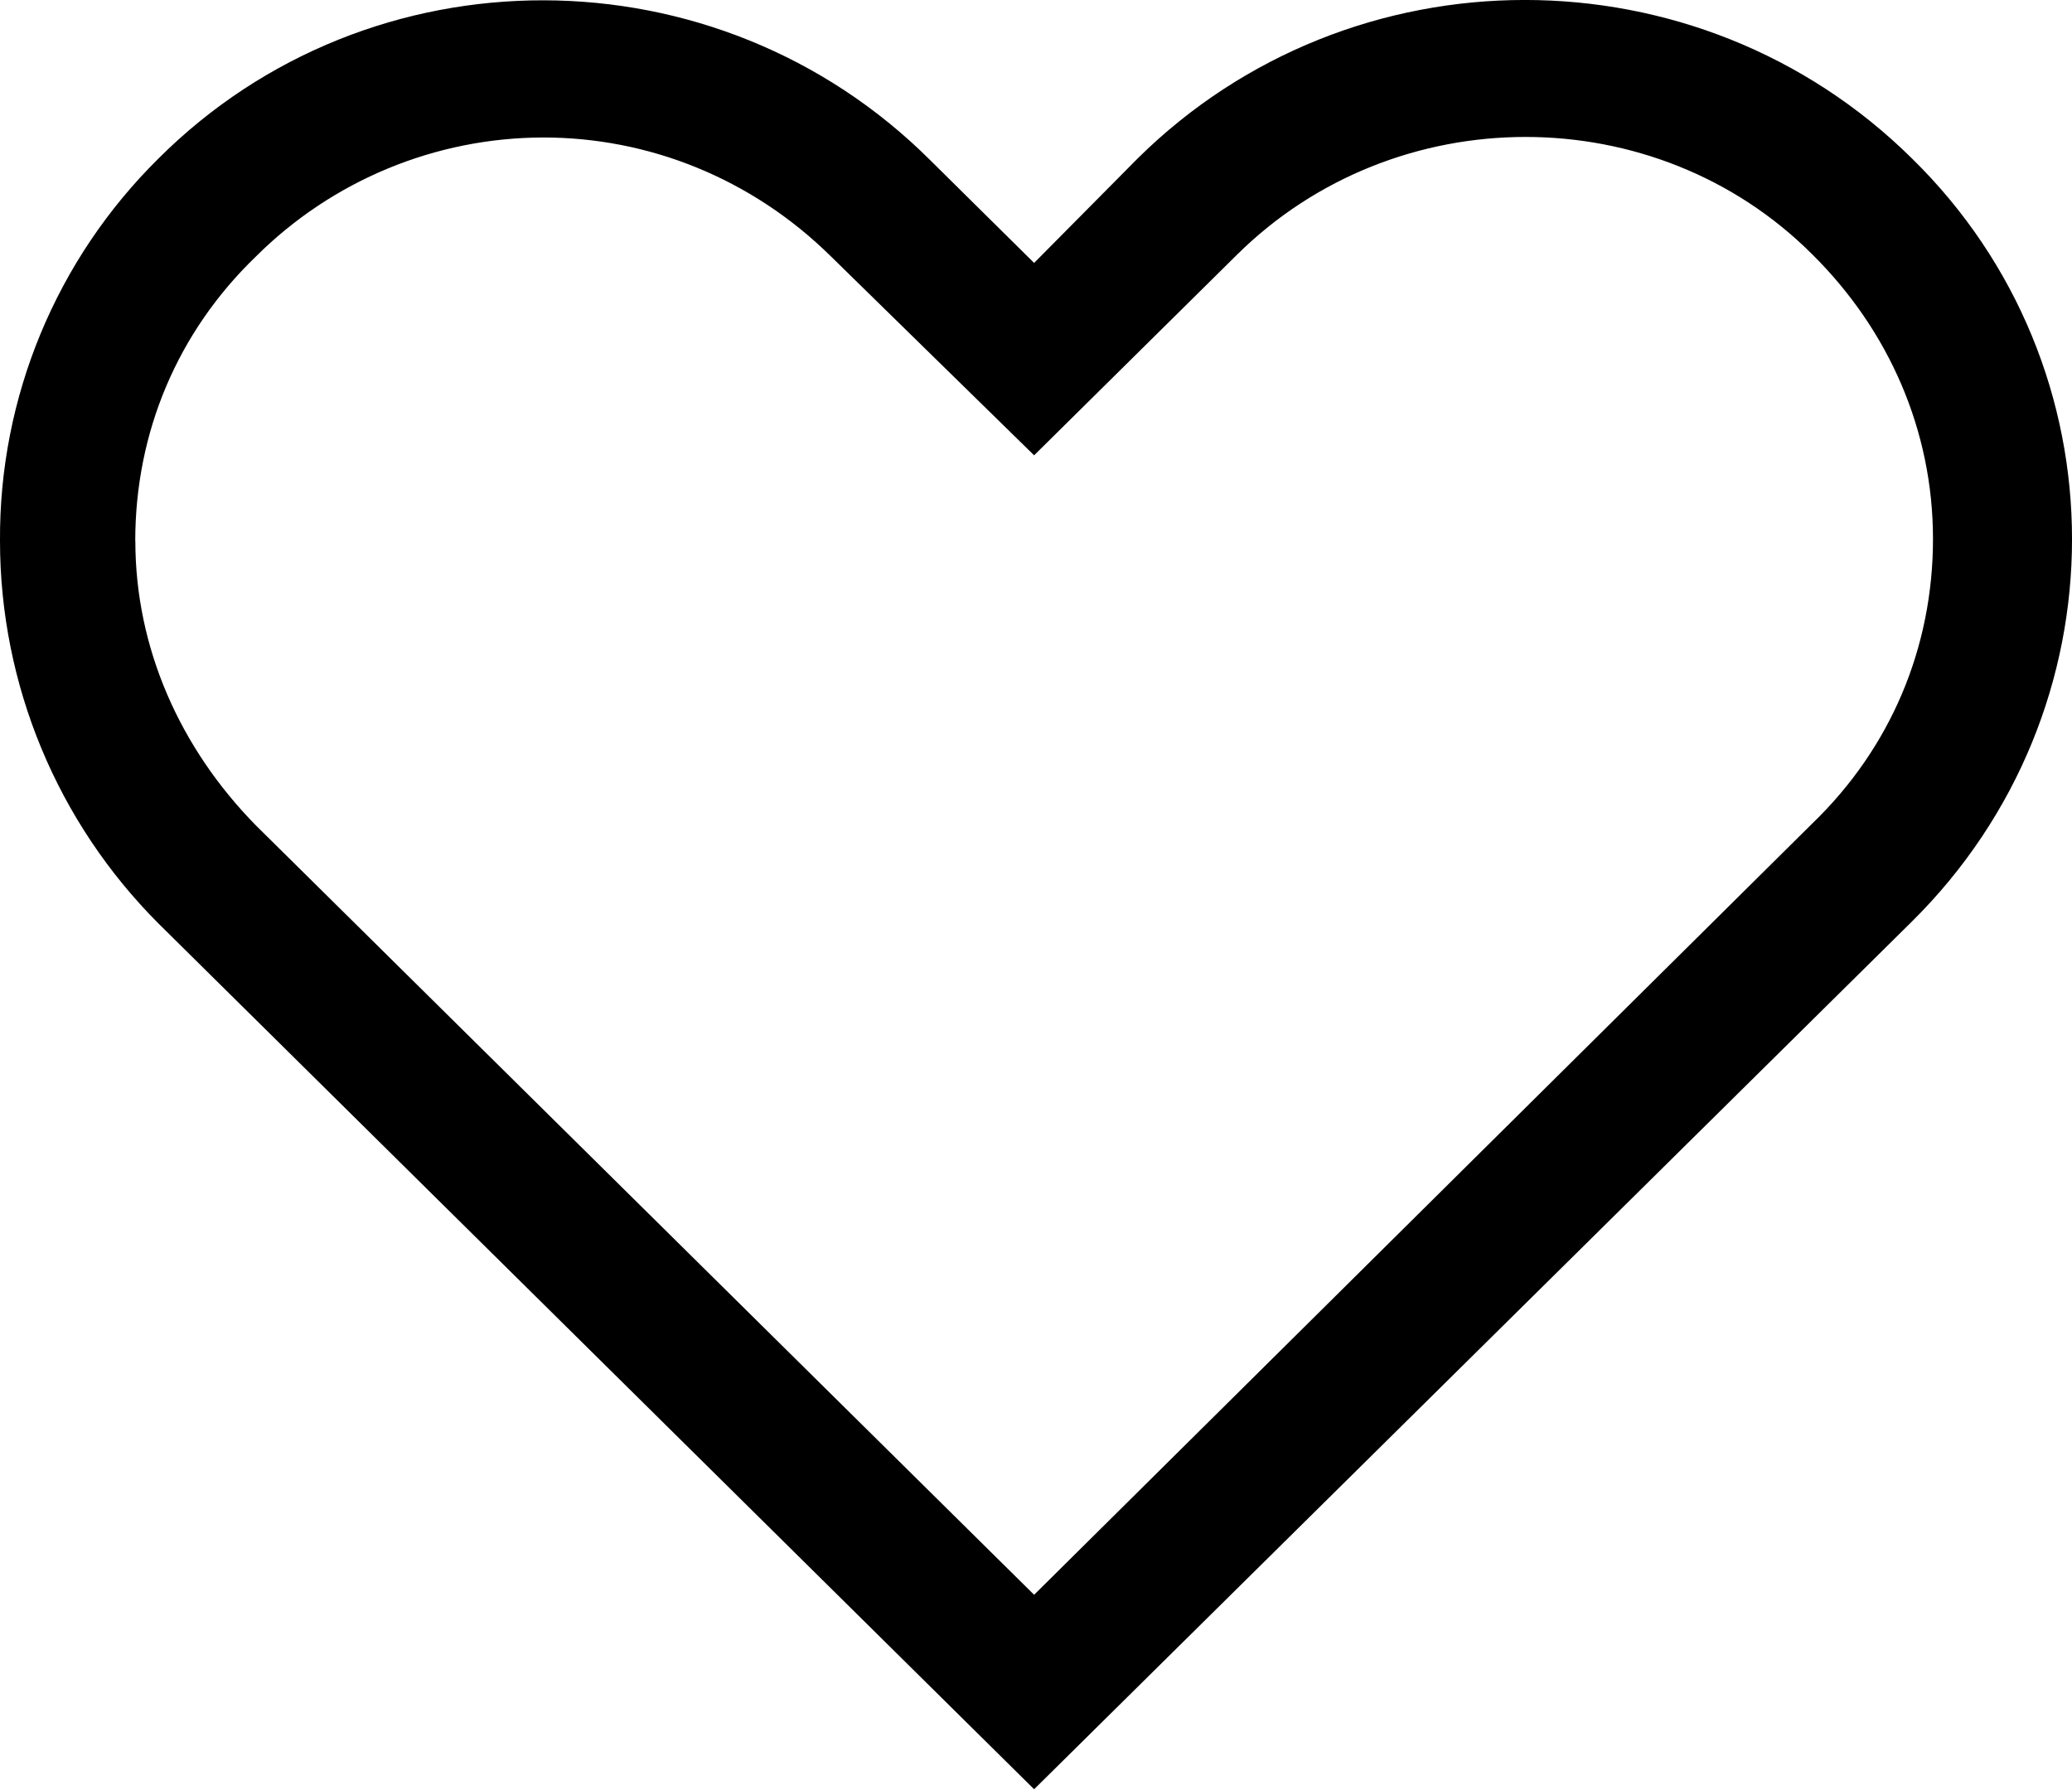
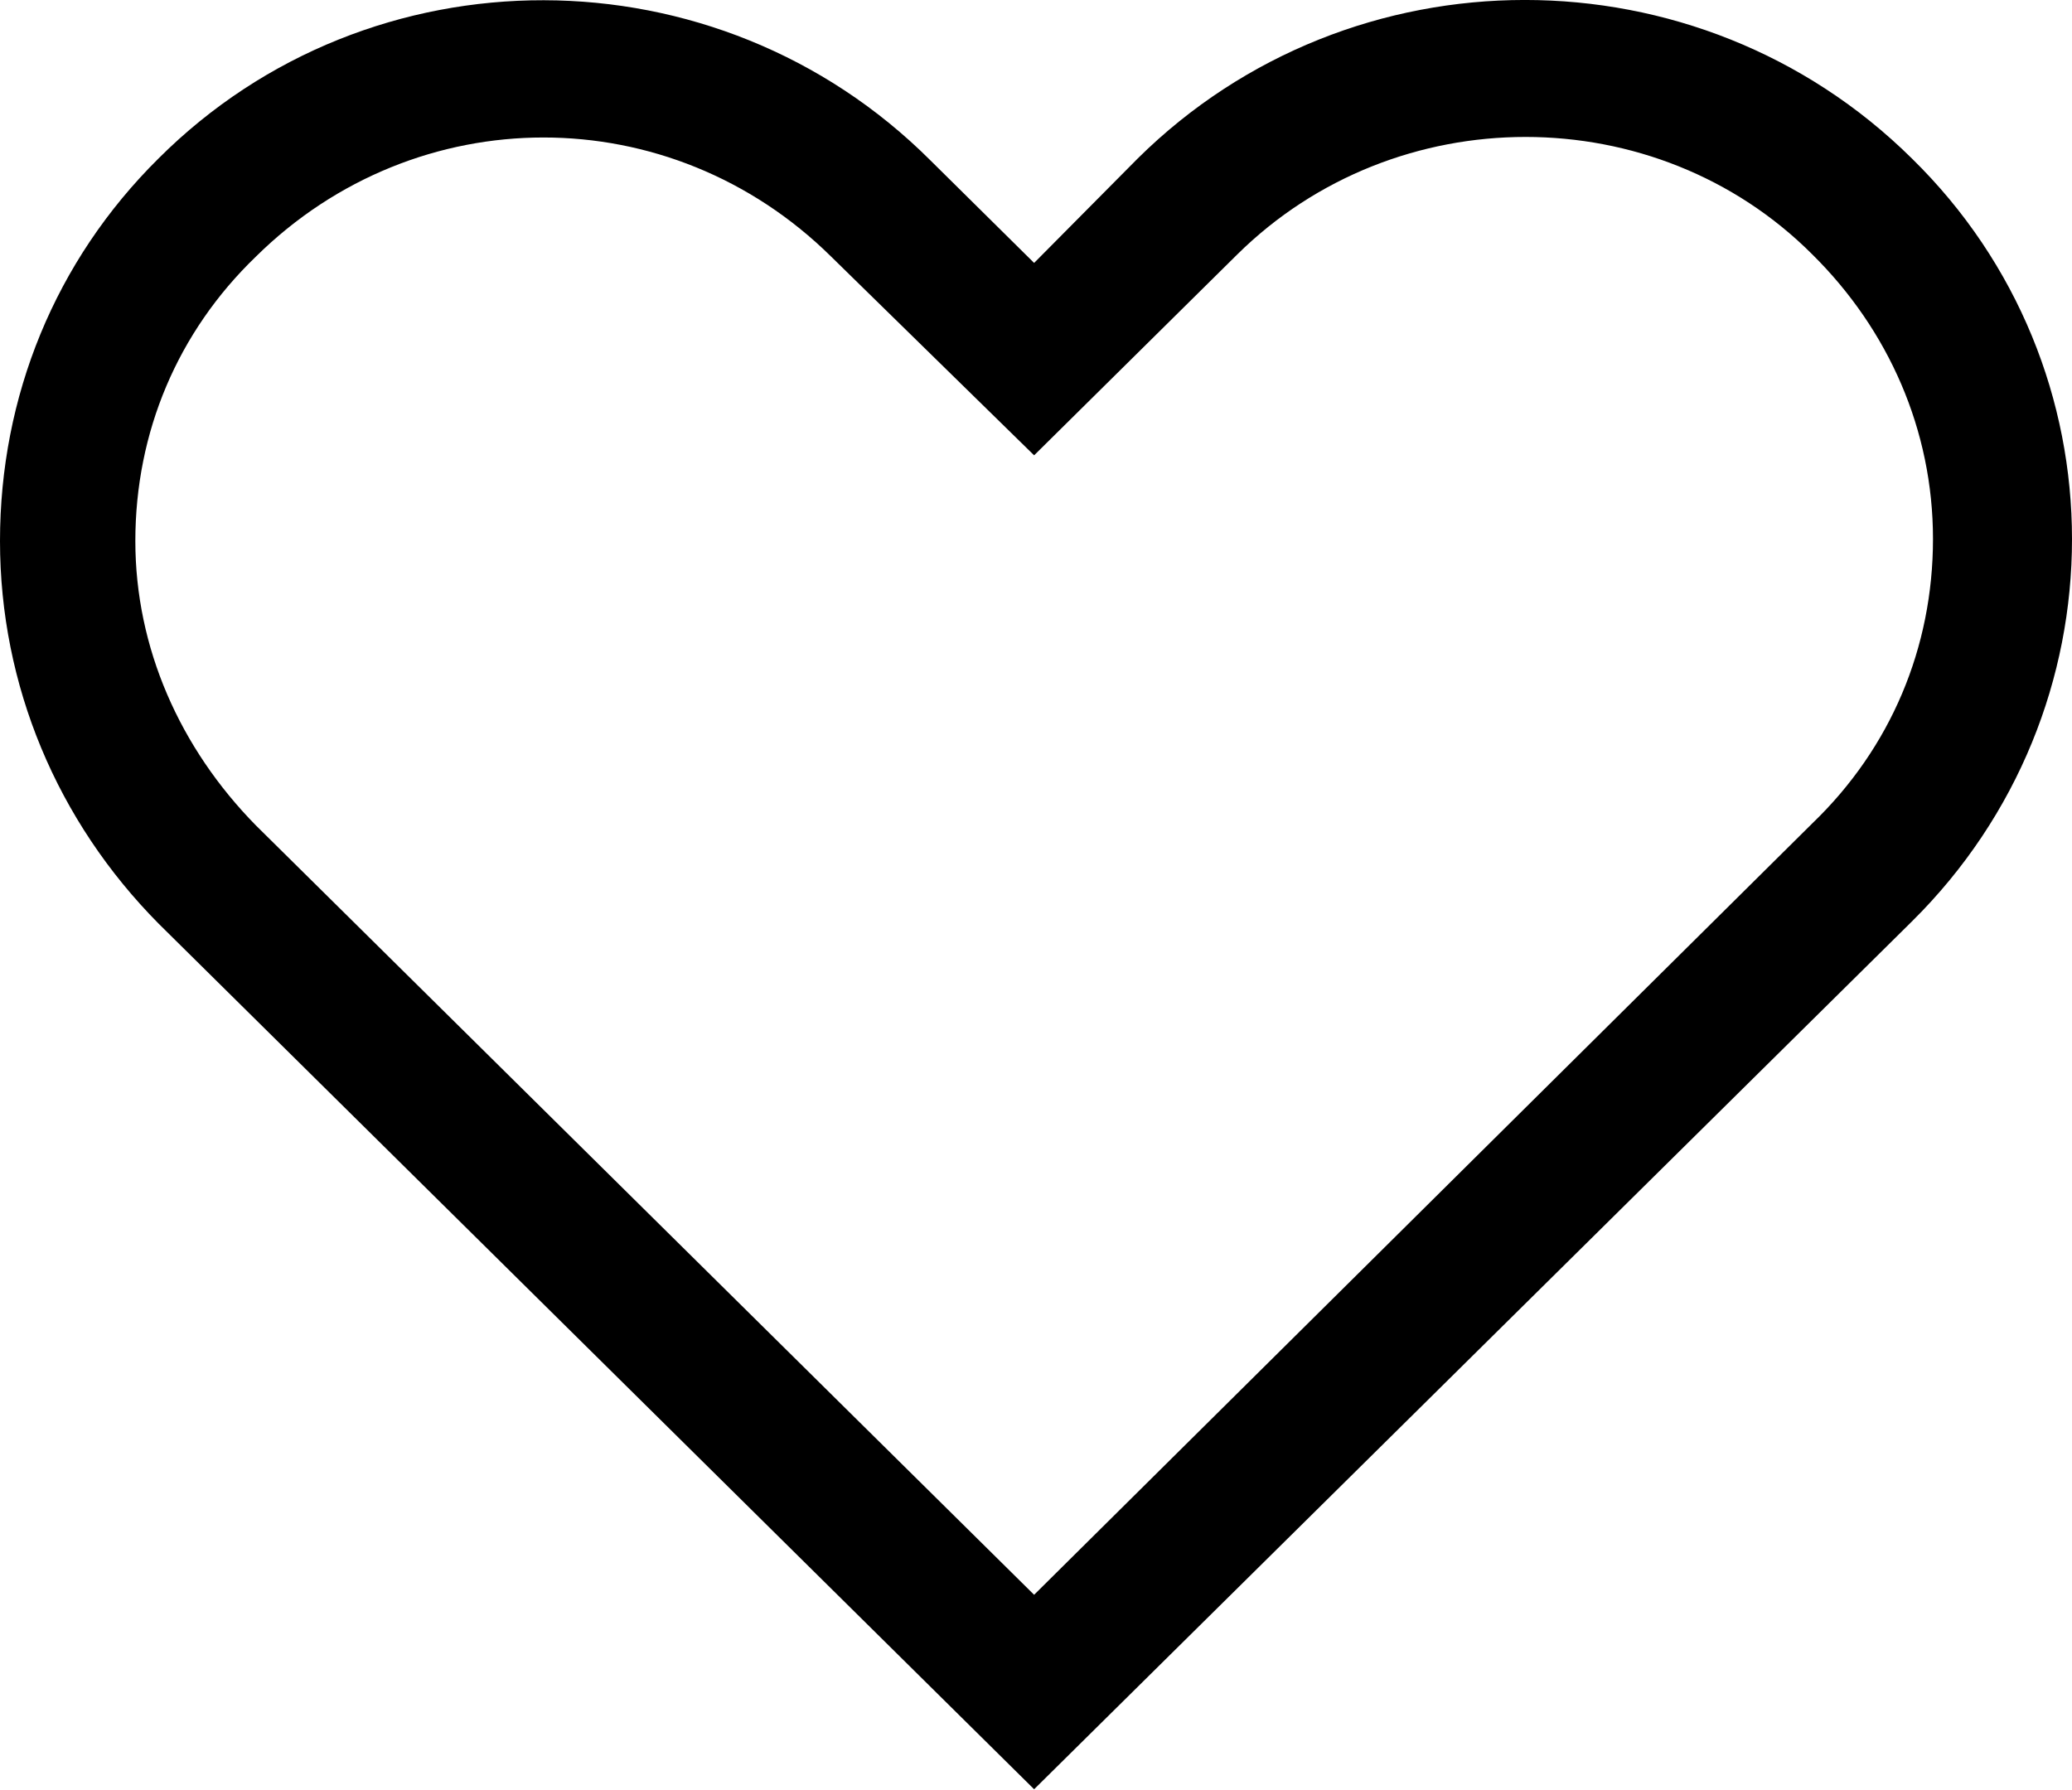
- <svg xmlns="http://www.w3.org/2000/svg" width="22" height="19" fill="none">
-   <path d="M20.3 9.786c2.267-2.243 2.267-5.884 0-8.104-2.269-2.243-5.951-2.243-8.22 0l-1.1 1.11-1.1-1.088C7.612-.56 3.93-.56 1.684 1.682A5.657 5.657 0 0 0 0 5.745a5.75 5.75 0 0 0 1.684 4.063L10.98 19l9.32-9.214ZM1.436 5.745c0-1.155.45-2.22 1.28-3.02A4.33 4.33 0 0 1 5.771 1.46c1.1 0 2.2.422 3.054 1.265l2.155 2.11 2.156-2.132c1.684-1.665 4.446-1.665 6.108 0 .808.8 1.28 1.865 1.28 3.02 0 1.154-.45 2.22-1.28 3.02l-8.264 8.192-8.263-8.17c-.808-.822-1.28-1.888-1.28-3.02Z" fill="#000" />
+ <svg xmlns="http://www.w3.org/2000/svg" width="22" height="19" viewBox="0 0 22 19" fill="none">
+   <path d="M20.299 9.786C22.567 7.543 22.567 3.902 20.299 1.682C18.031 -0.561 14.349 -0.561 12.081 1.682L10.98 2.792L9.88 1.704C7.612 -0.561 3.93 -0.561 1.684 1.682C0.584 2.77 0 4.213 0 5.745C0 7.277 0.606 8.72 1.684 9.808L10.98 19L20.299 9.786ZM1.437 5.745C1.437 4.59 1.886 3.525 2.717 2.725C3.57 1.882 4.671 1.46 5.771 1.46C6.871 1.46 7.971 1.882 8.825 2.725L10.98 4.835L13.136 2.703C14.82 1.038 17.582 1.038 19.244 2.703C20.052 3.502 20.524 4.568 20.524 5.723C20.524 6.877 20.075 7.943 19.244 8.742L10.98 16.935L2.717 8.765C1.909 7.943 1.437 6.877 1.437 5.745Z" fill="black" />
</svg>
